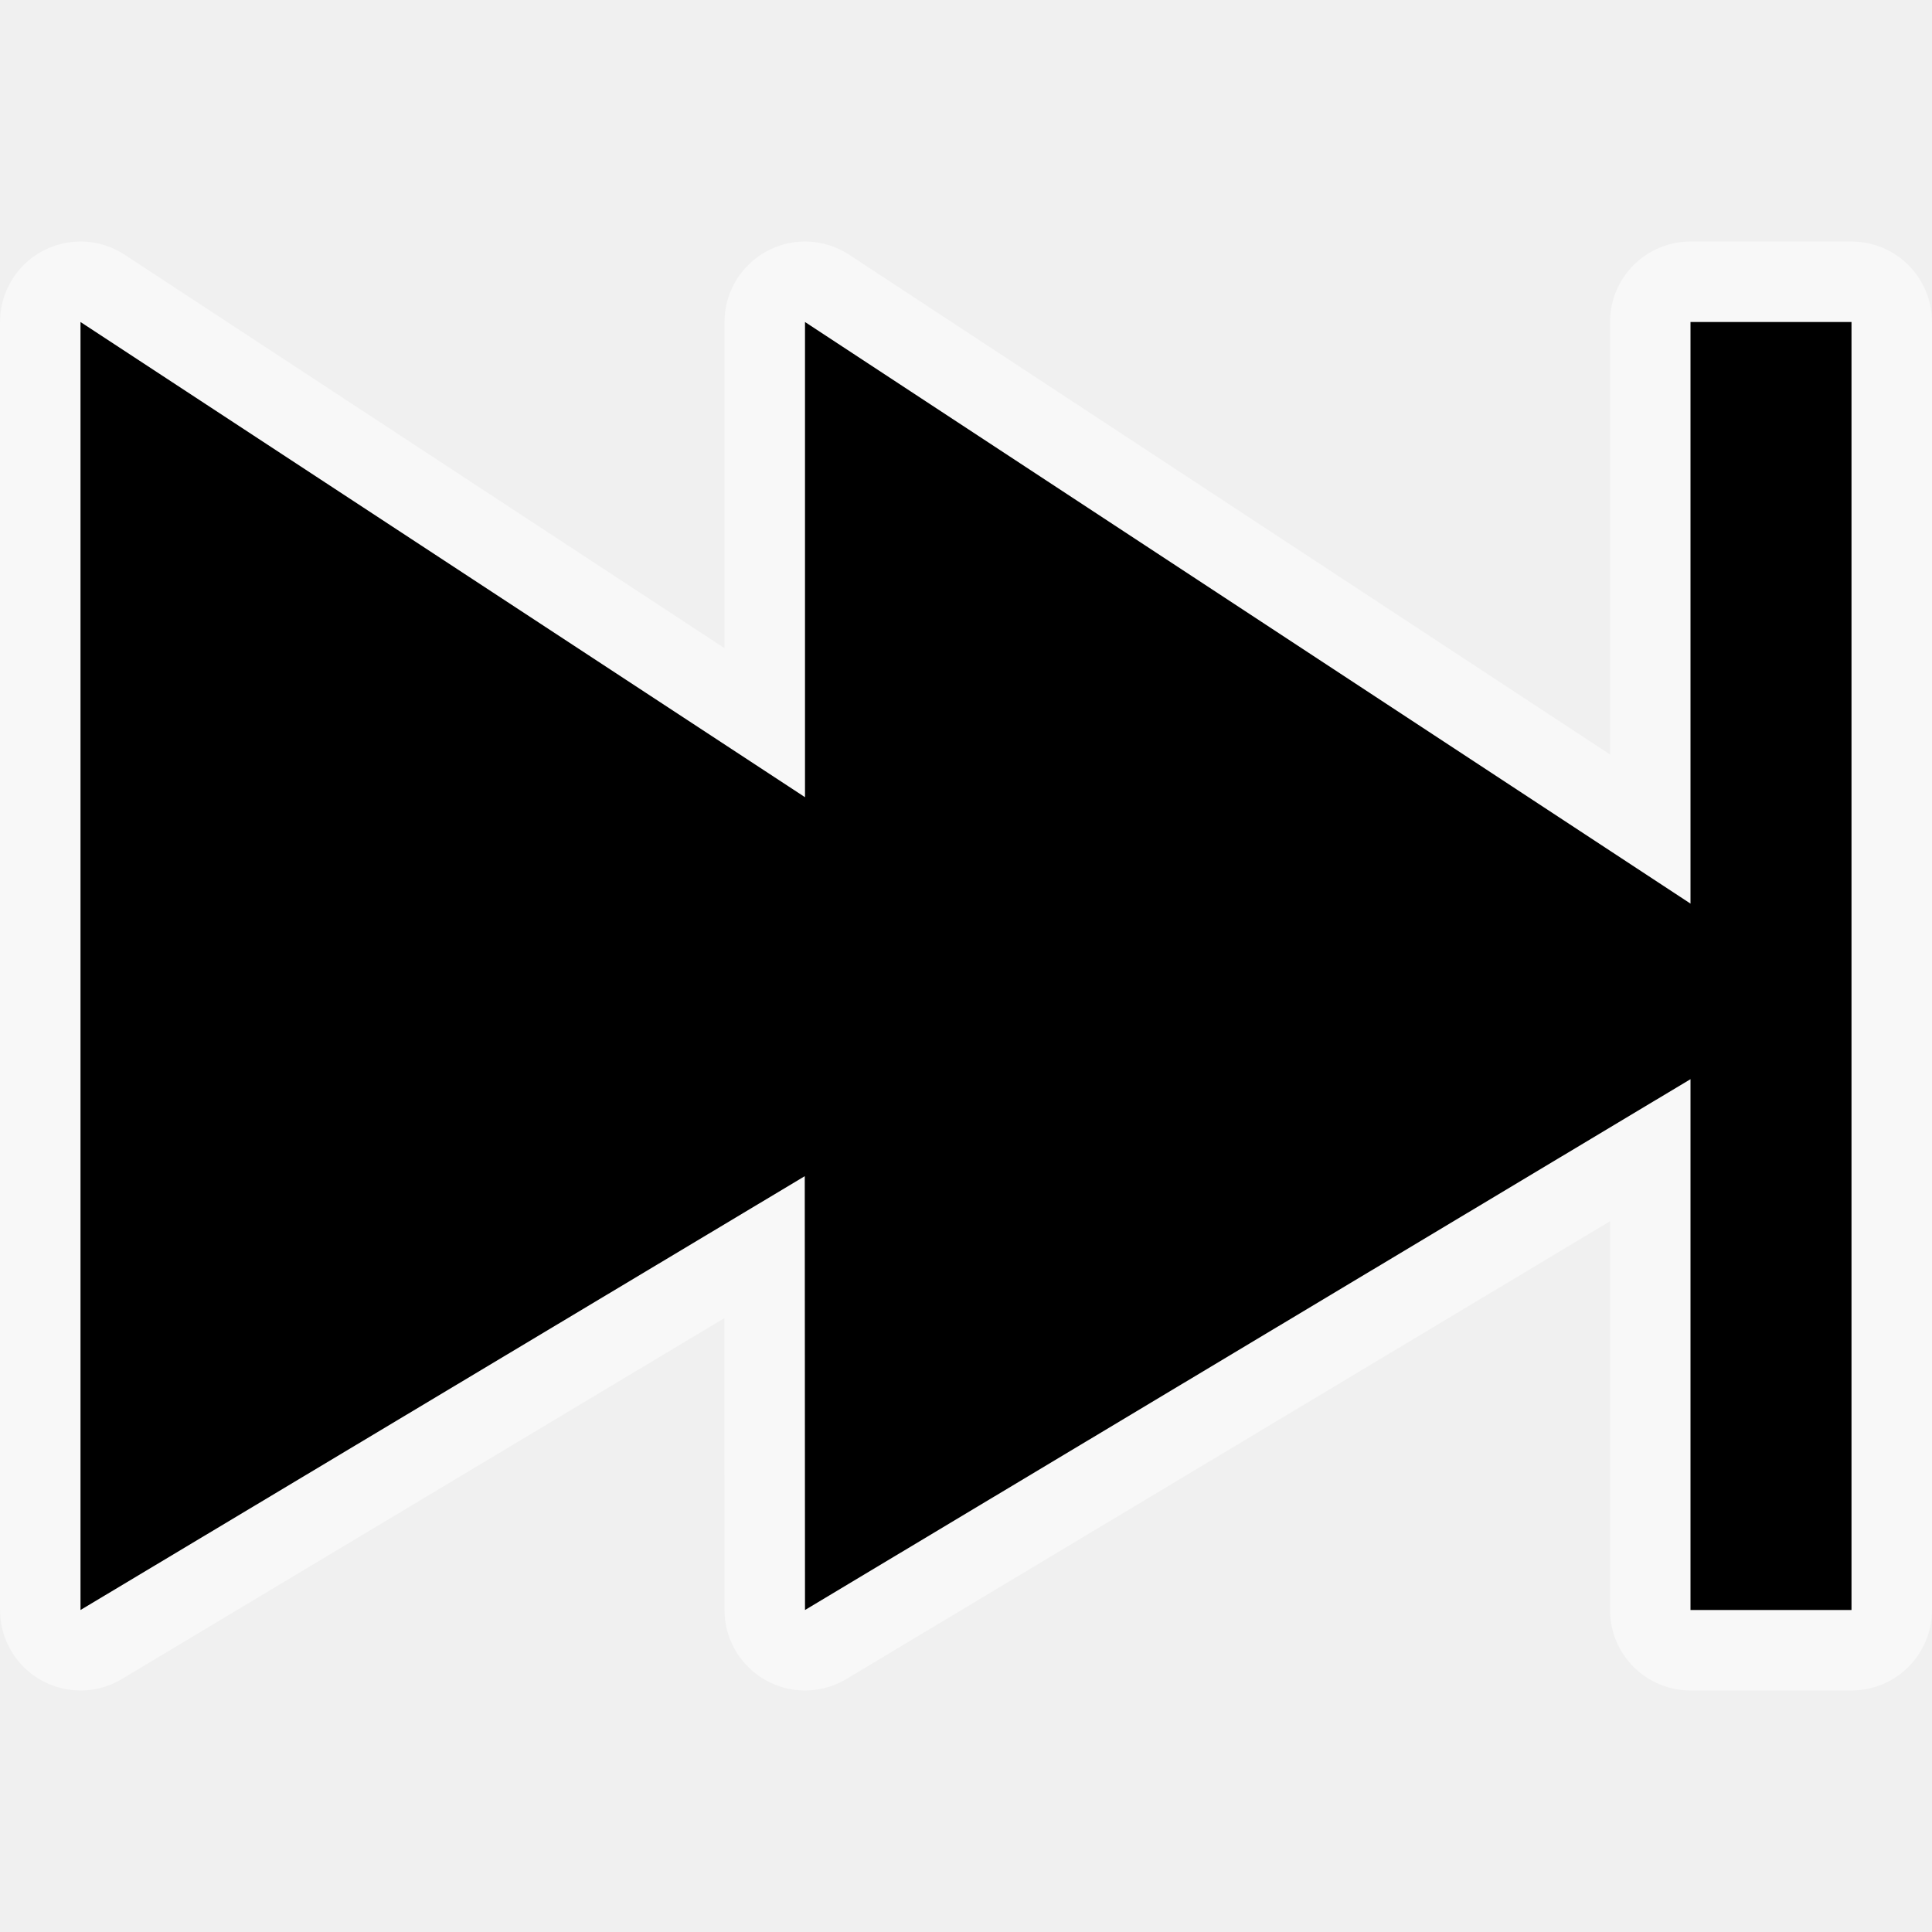
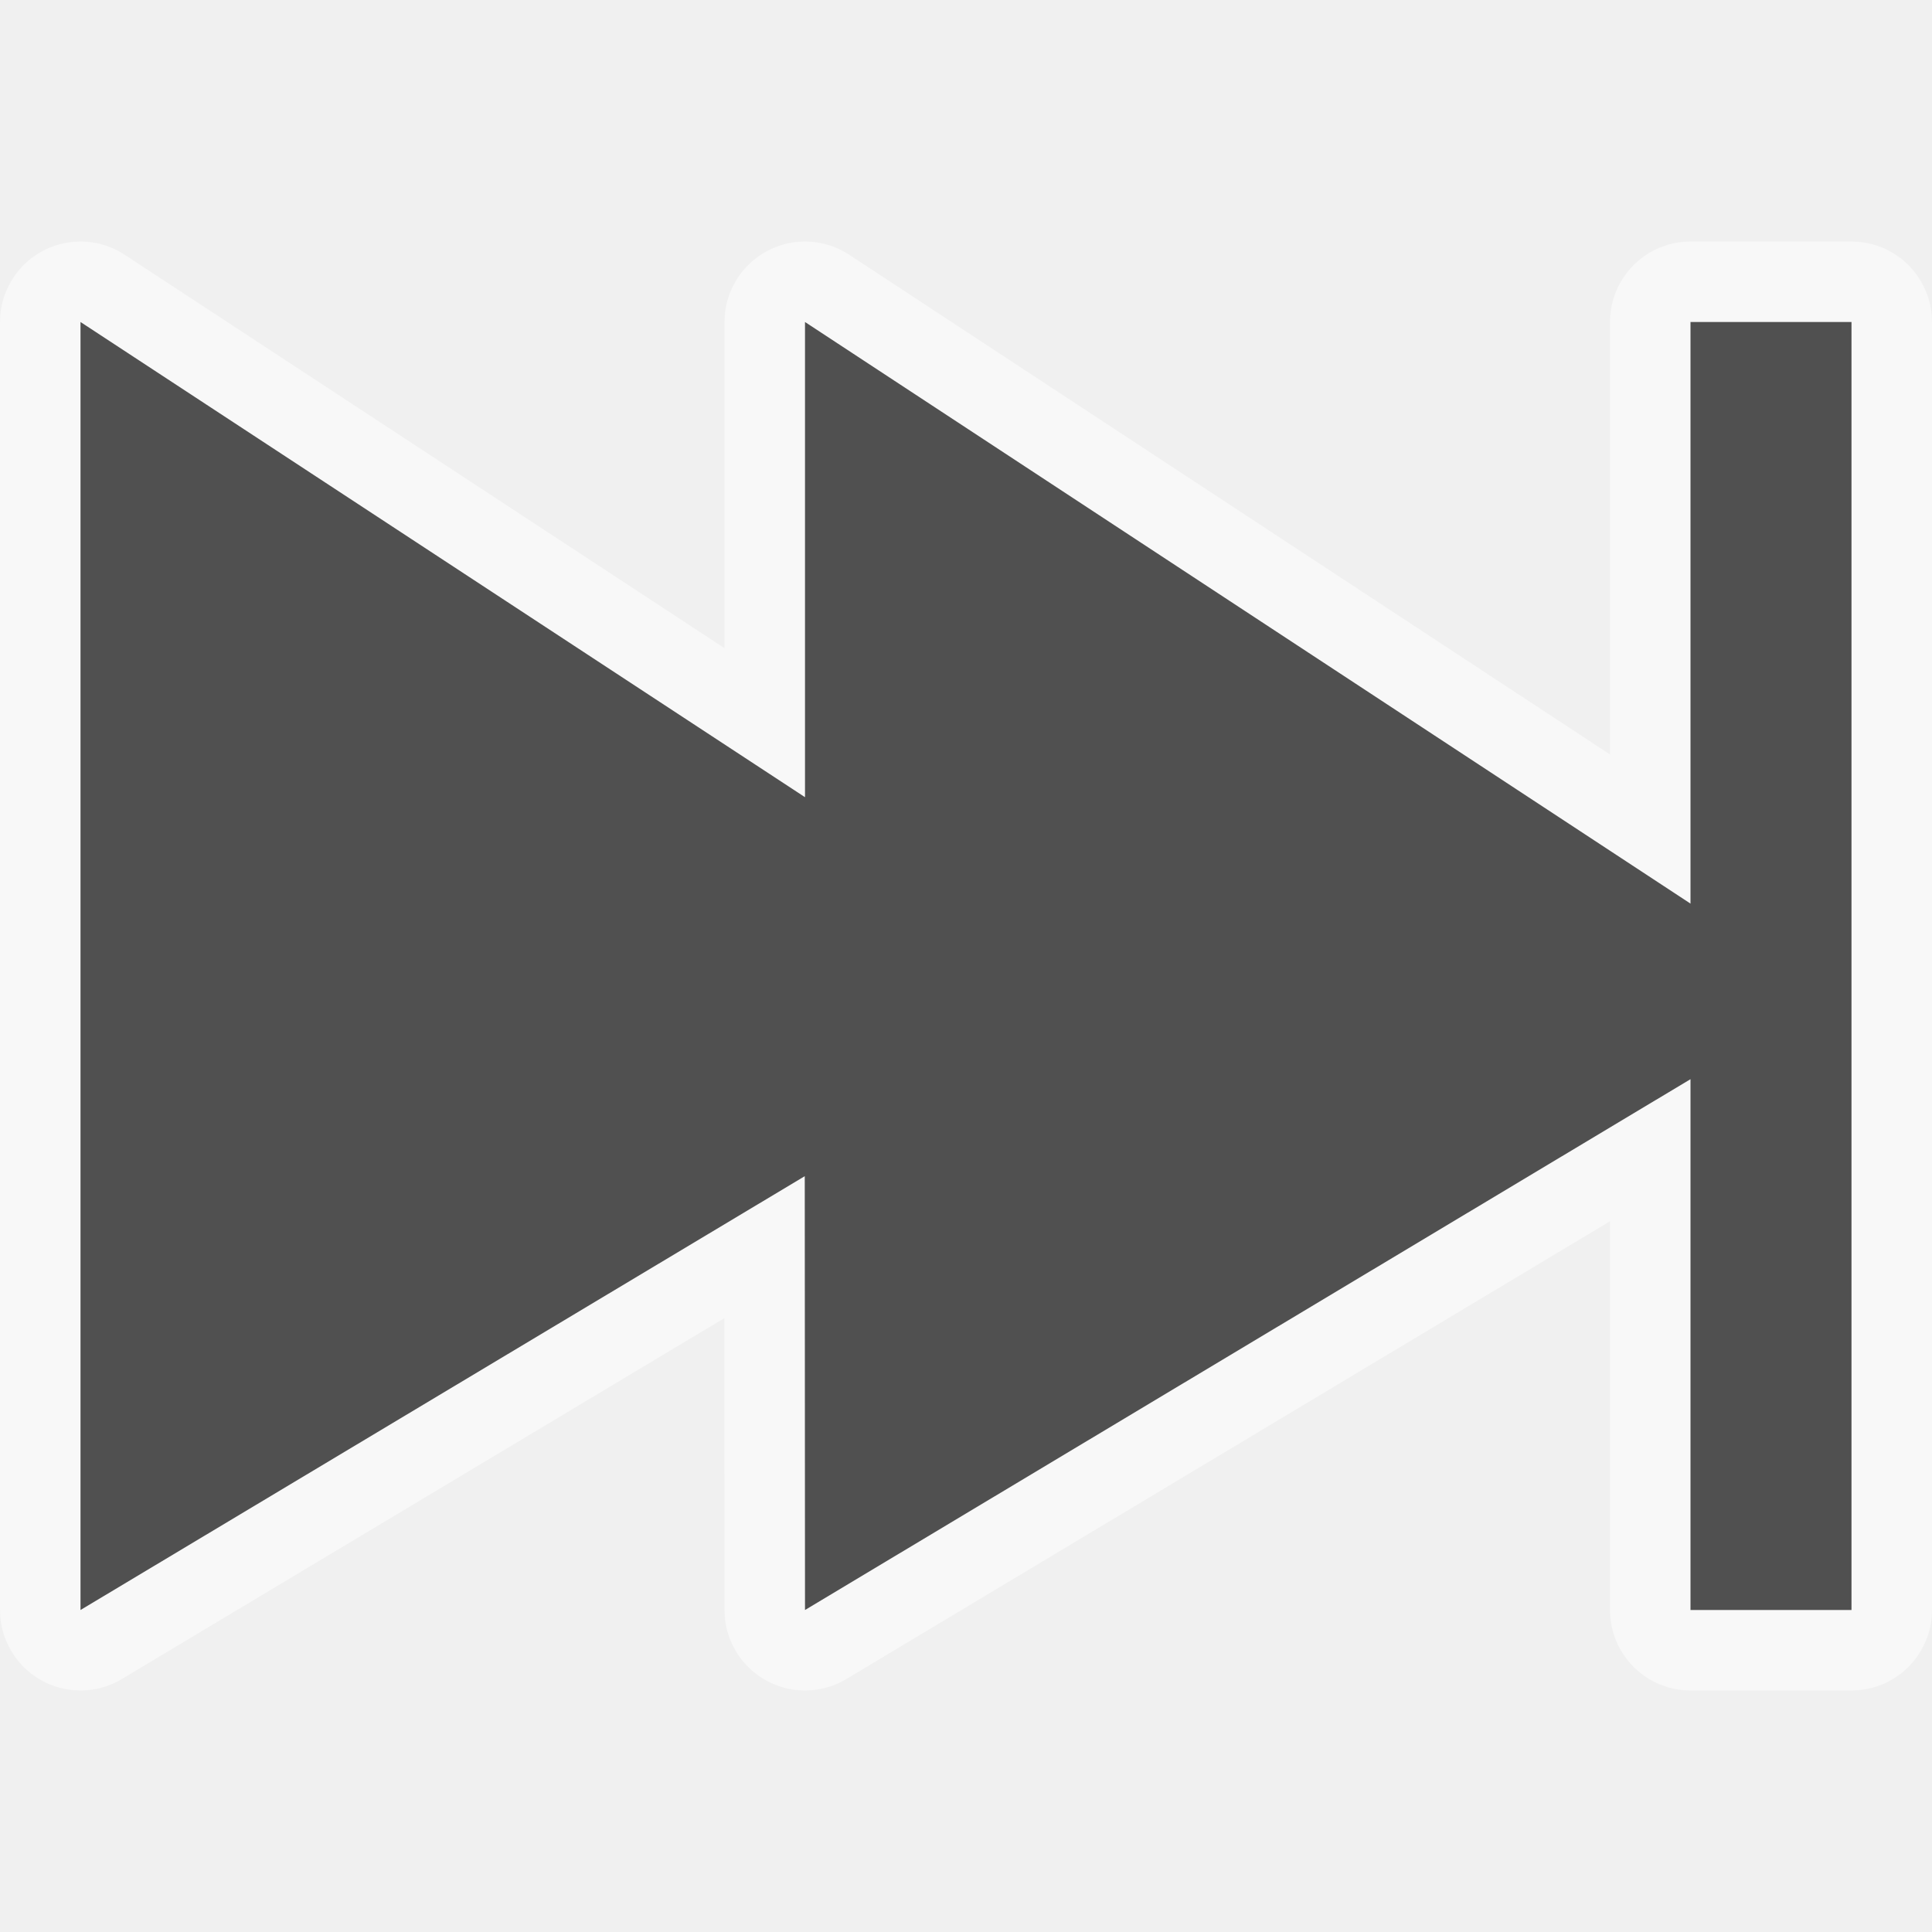
<svg xmlns="http://www.w3.org/2000/svg" width="24" height="24">
  <path d="M1 4v16l8.997-5.389L10 20l11-6.594V20h2V4h-2v7.225L10 4v5.903z" stroke-width="2" fill="none" stroke="#fff" stroke-opacity=".5" stroke-linejoin="round" stroke-linecap="round" />
-   <path d="M1 4v16l8.997-5.389L10 20l11-6.594V20h2V4h-2v7.225L10 4v5.903z" />
+   <path fill="#505050" d="M1 4v16l8.997-5.389L10 20l11-6.594V20h2V4h-2v7.225L10 4v5.903z" />
</svg>
